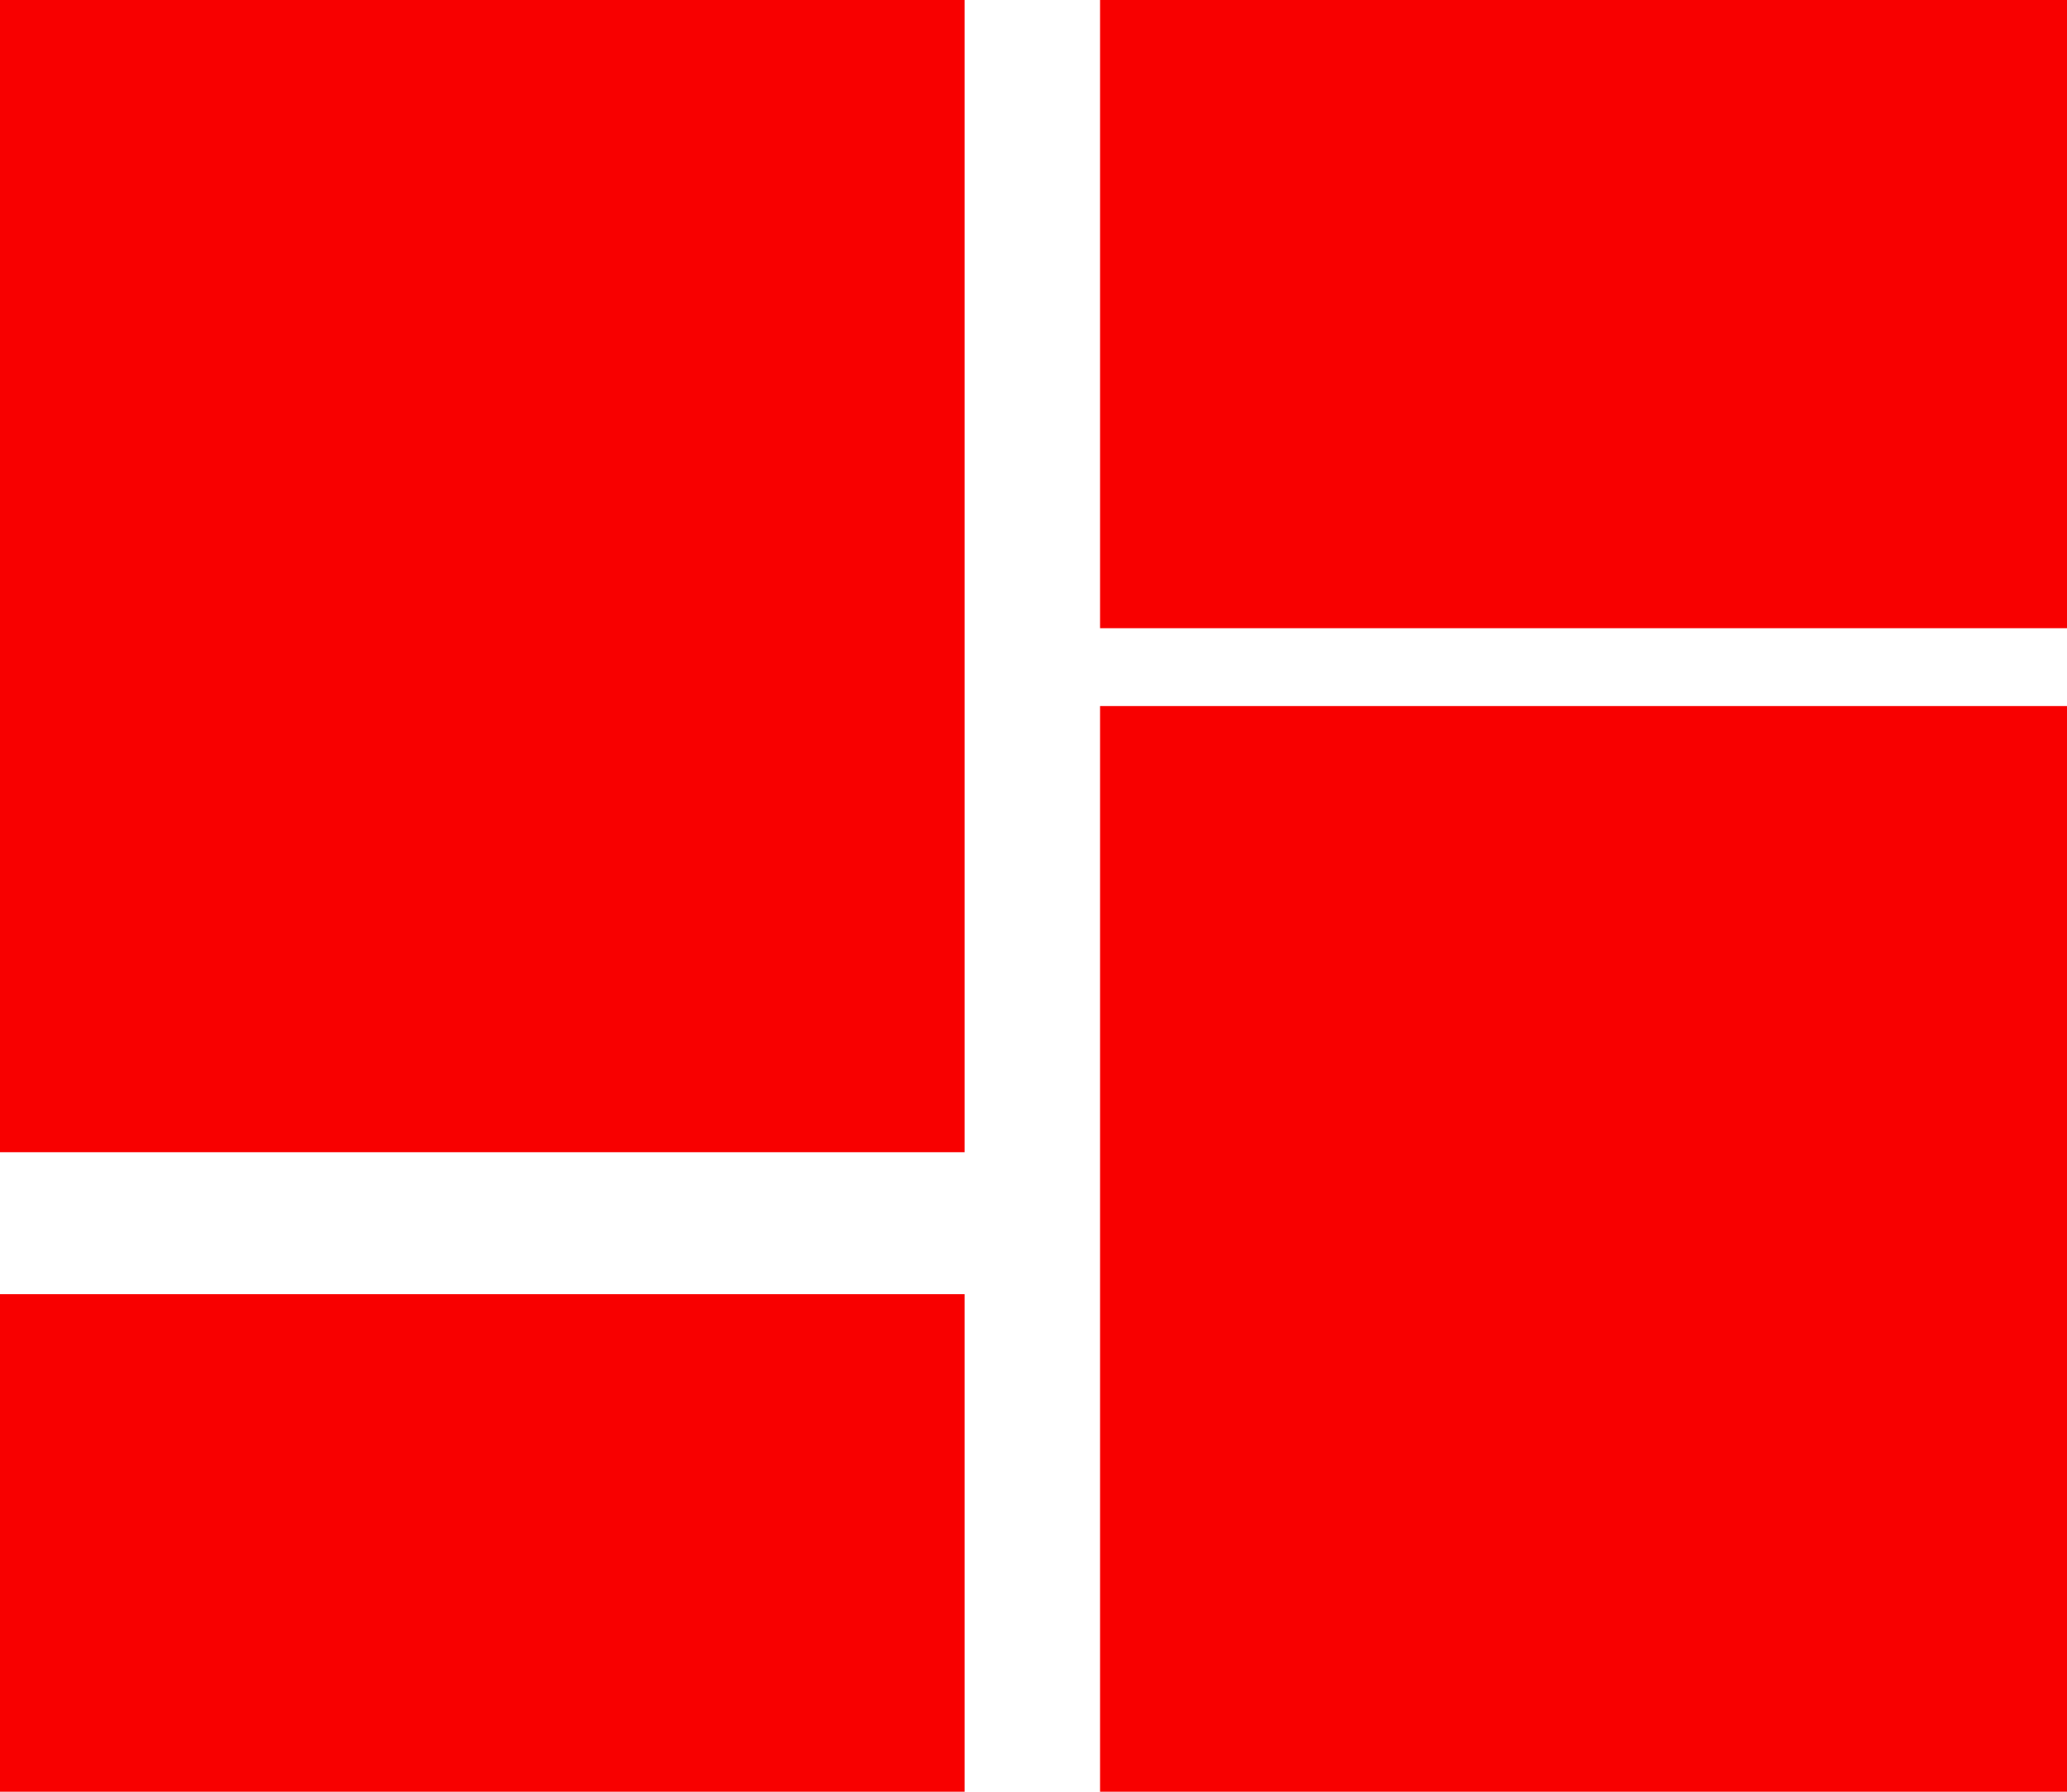
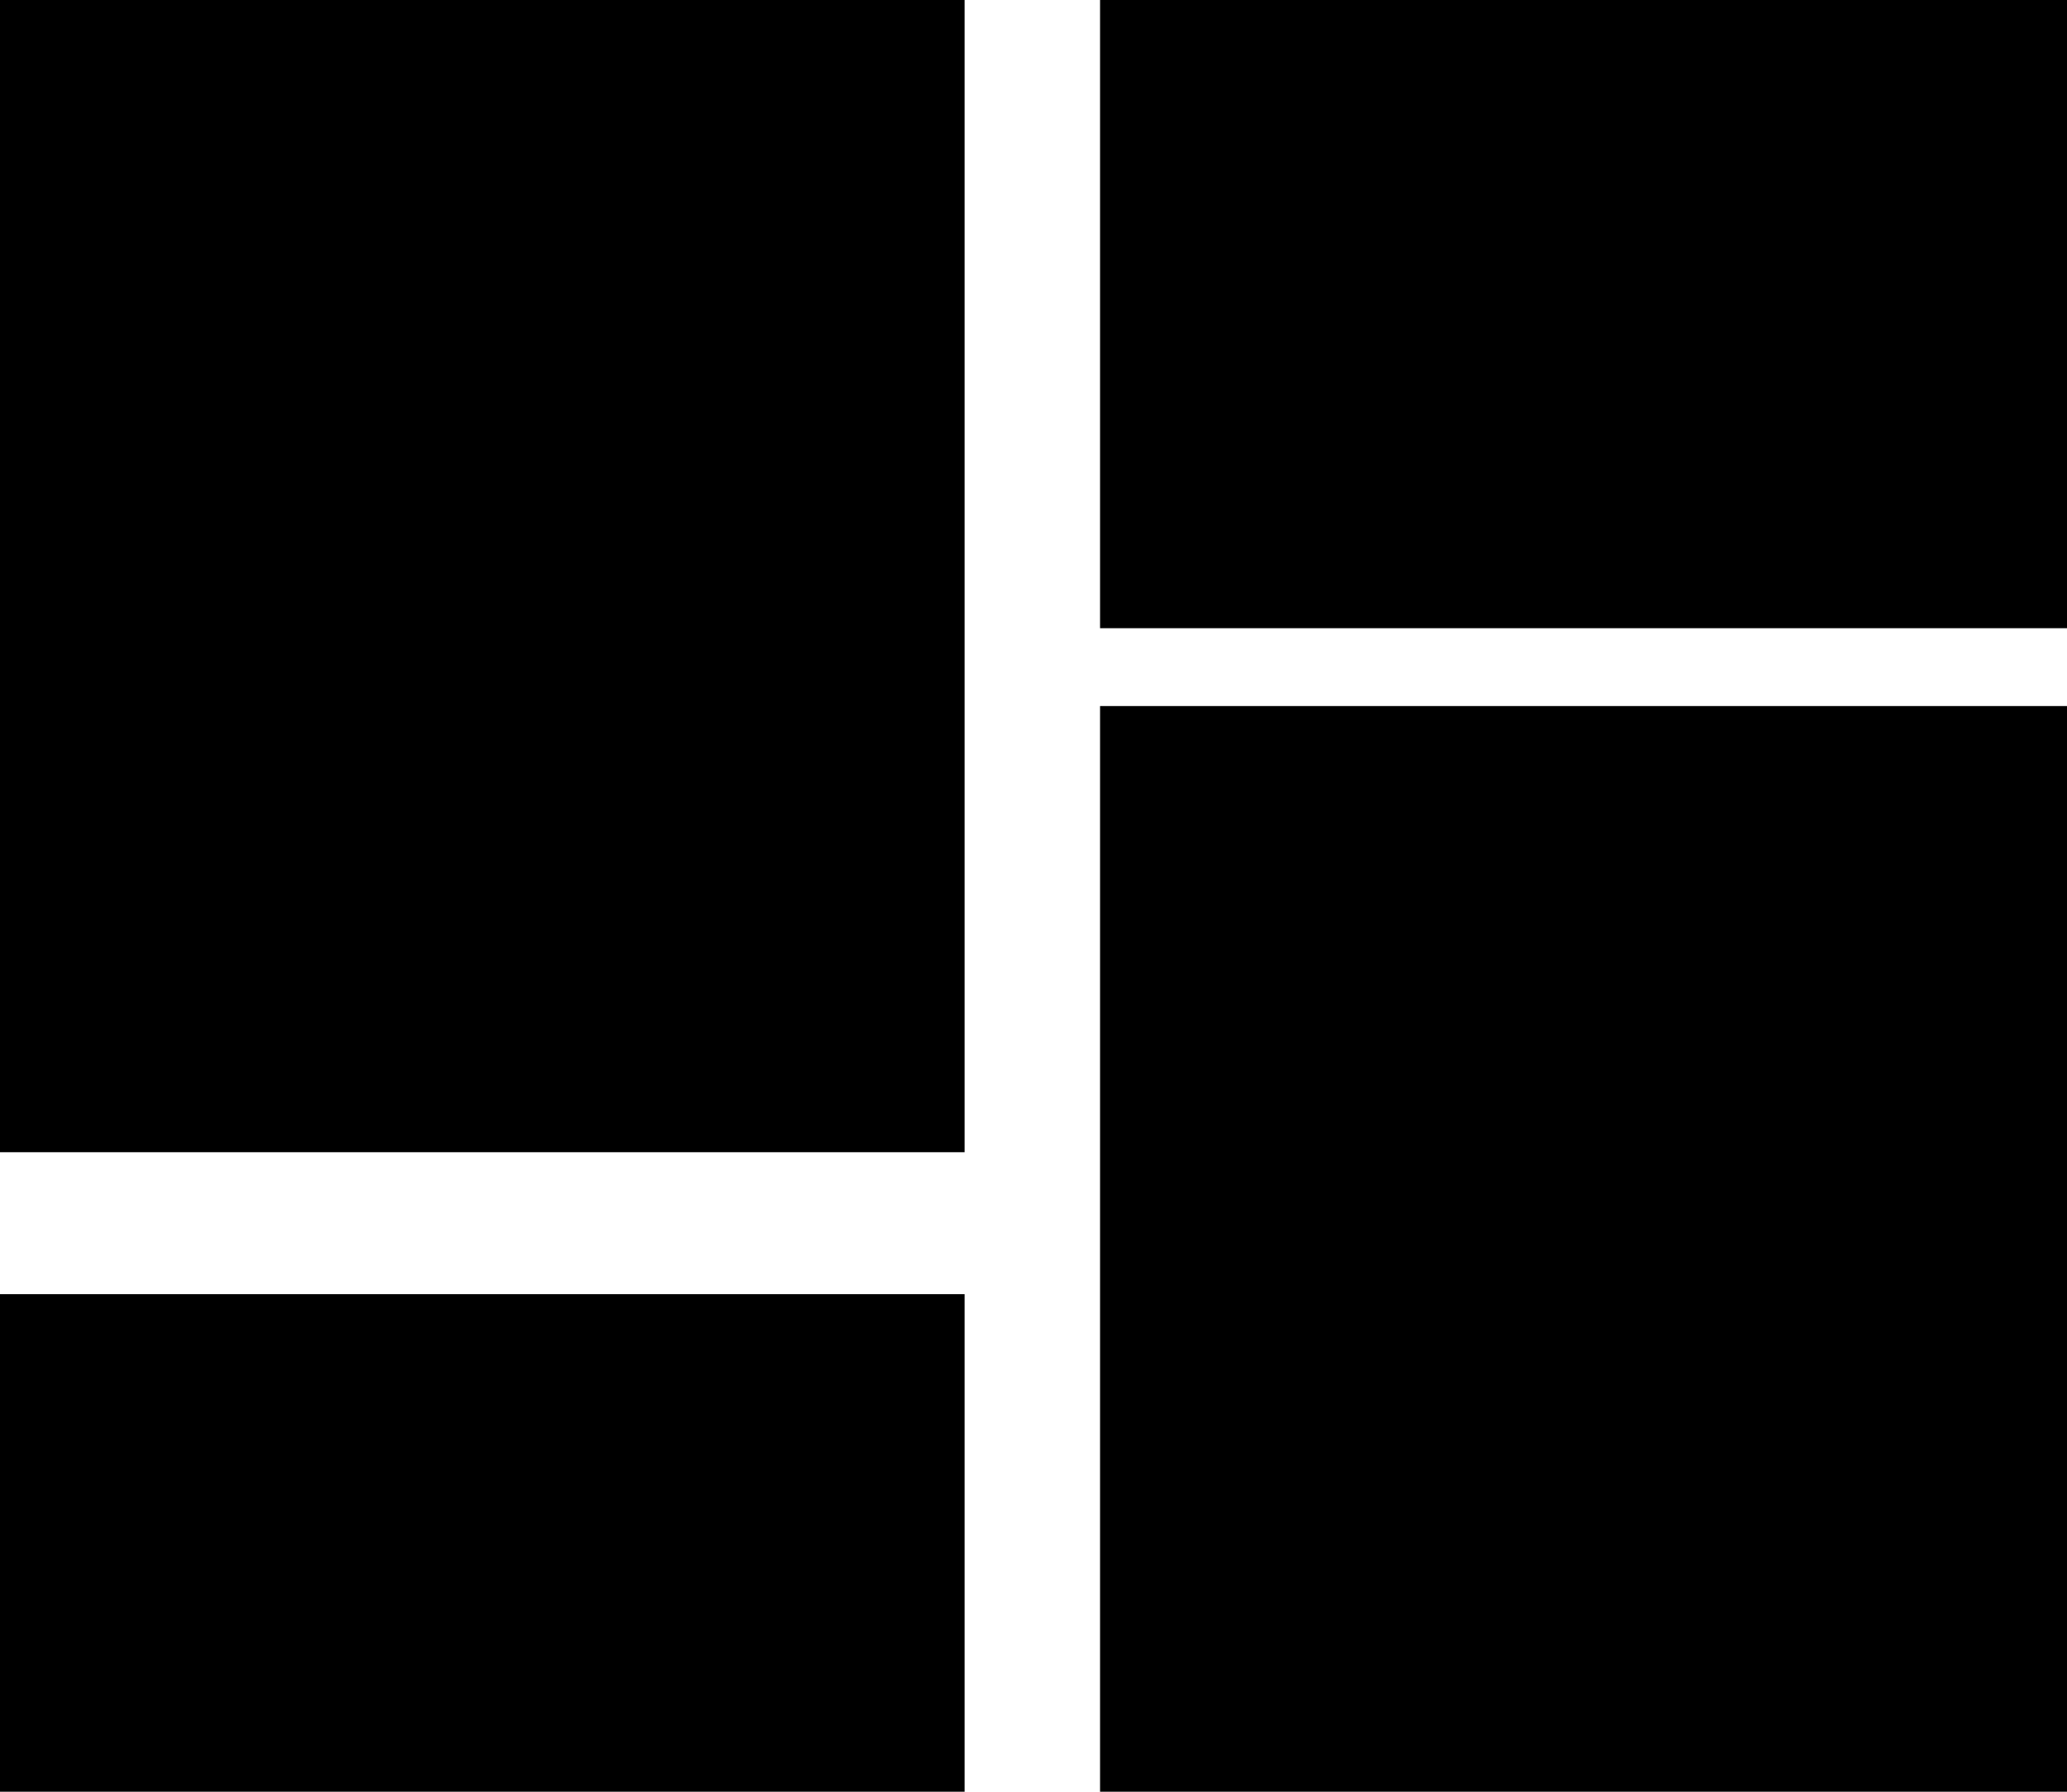
- <svg xmlns="http://www.w3.org/2000/svg" width="15" height="13" viewBox="0 0 15 13" fill="none">
-   <path d="M0 5.80847e-05H15V13H7.983V9V5.123H15V4.558H7.983V5.80847e-05L7 0V8.36H0V9.39H7V13H0V5.80847e-05Z" fill="#F80000" />
+ <svg xmlns="http://www.w3.org/2000/svg" width="15" height="13" viewBox="0 0 15 13" fill="currentColor">
+   <path d="M0 5.80847e-05H15V13H7.983V9V5.123H15V4.558H7.983V5.80847e-05L7 0V8.36H0V9.39H7V13H0V5.80847e-05Z" />
</svg>
